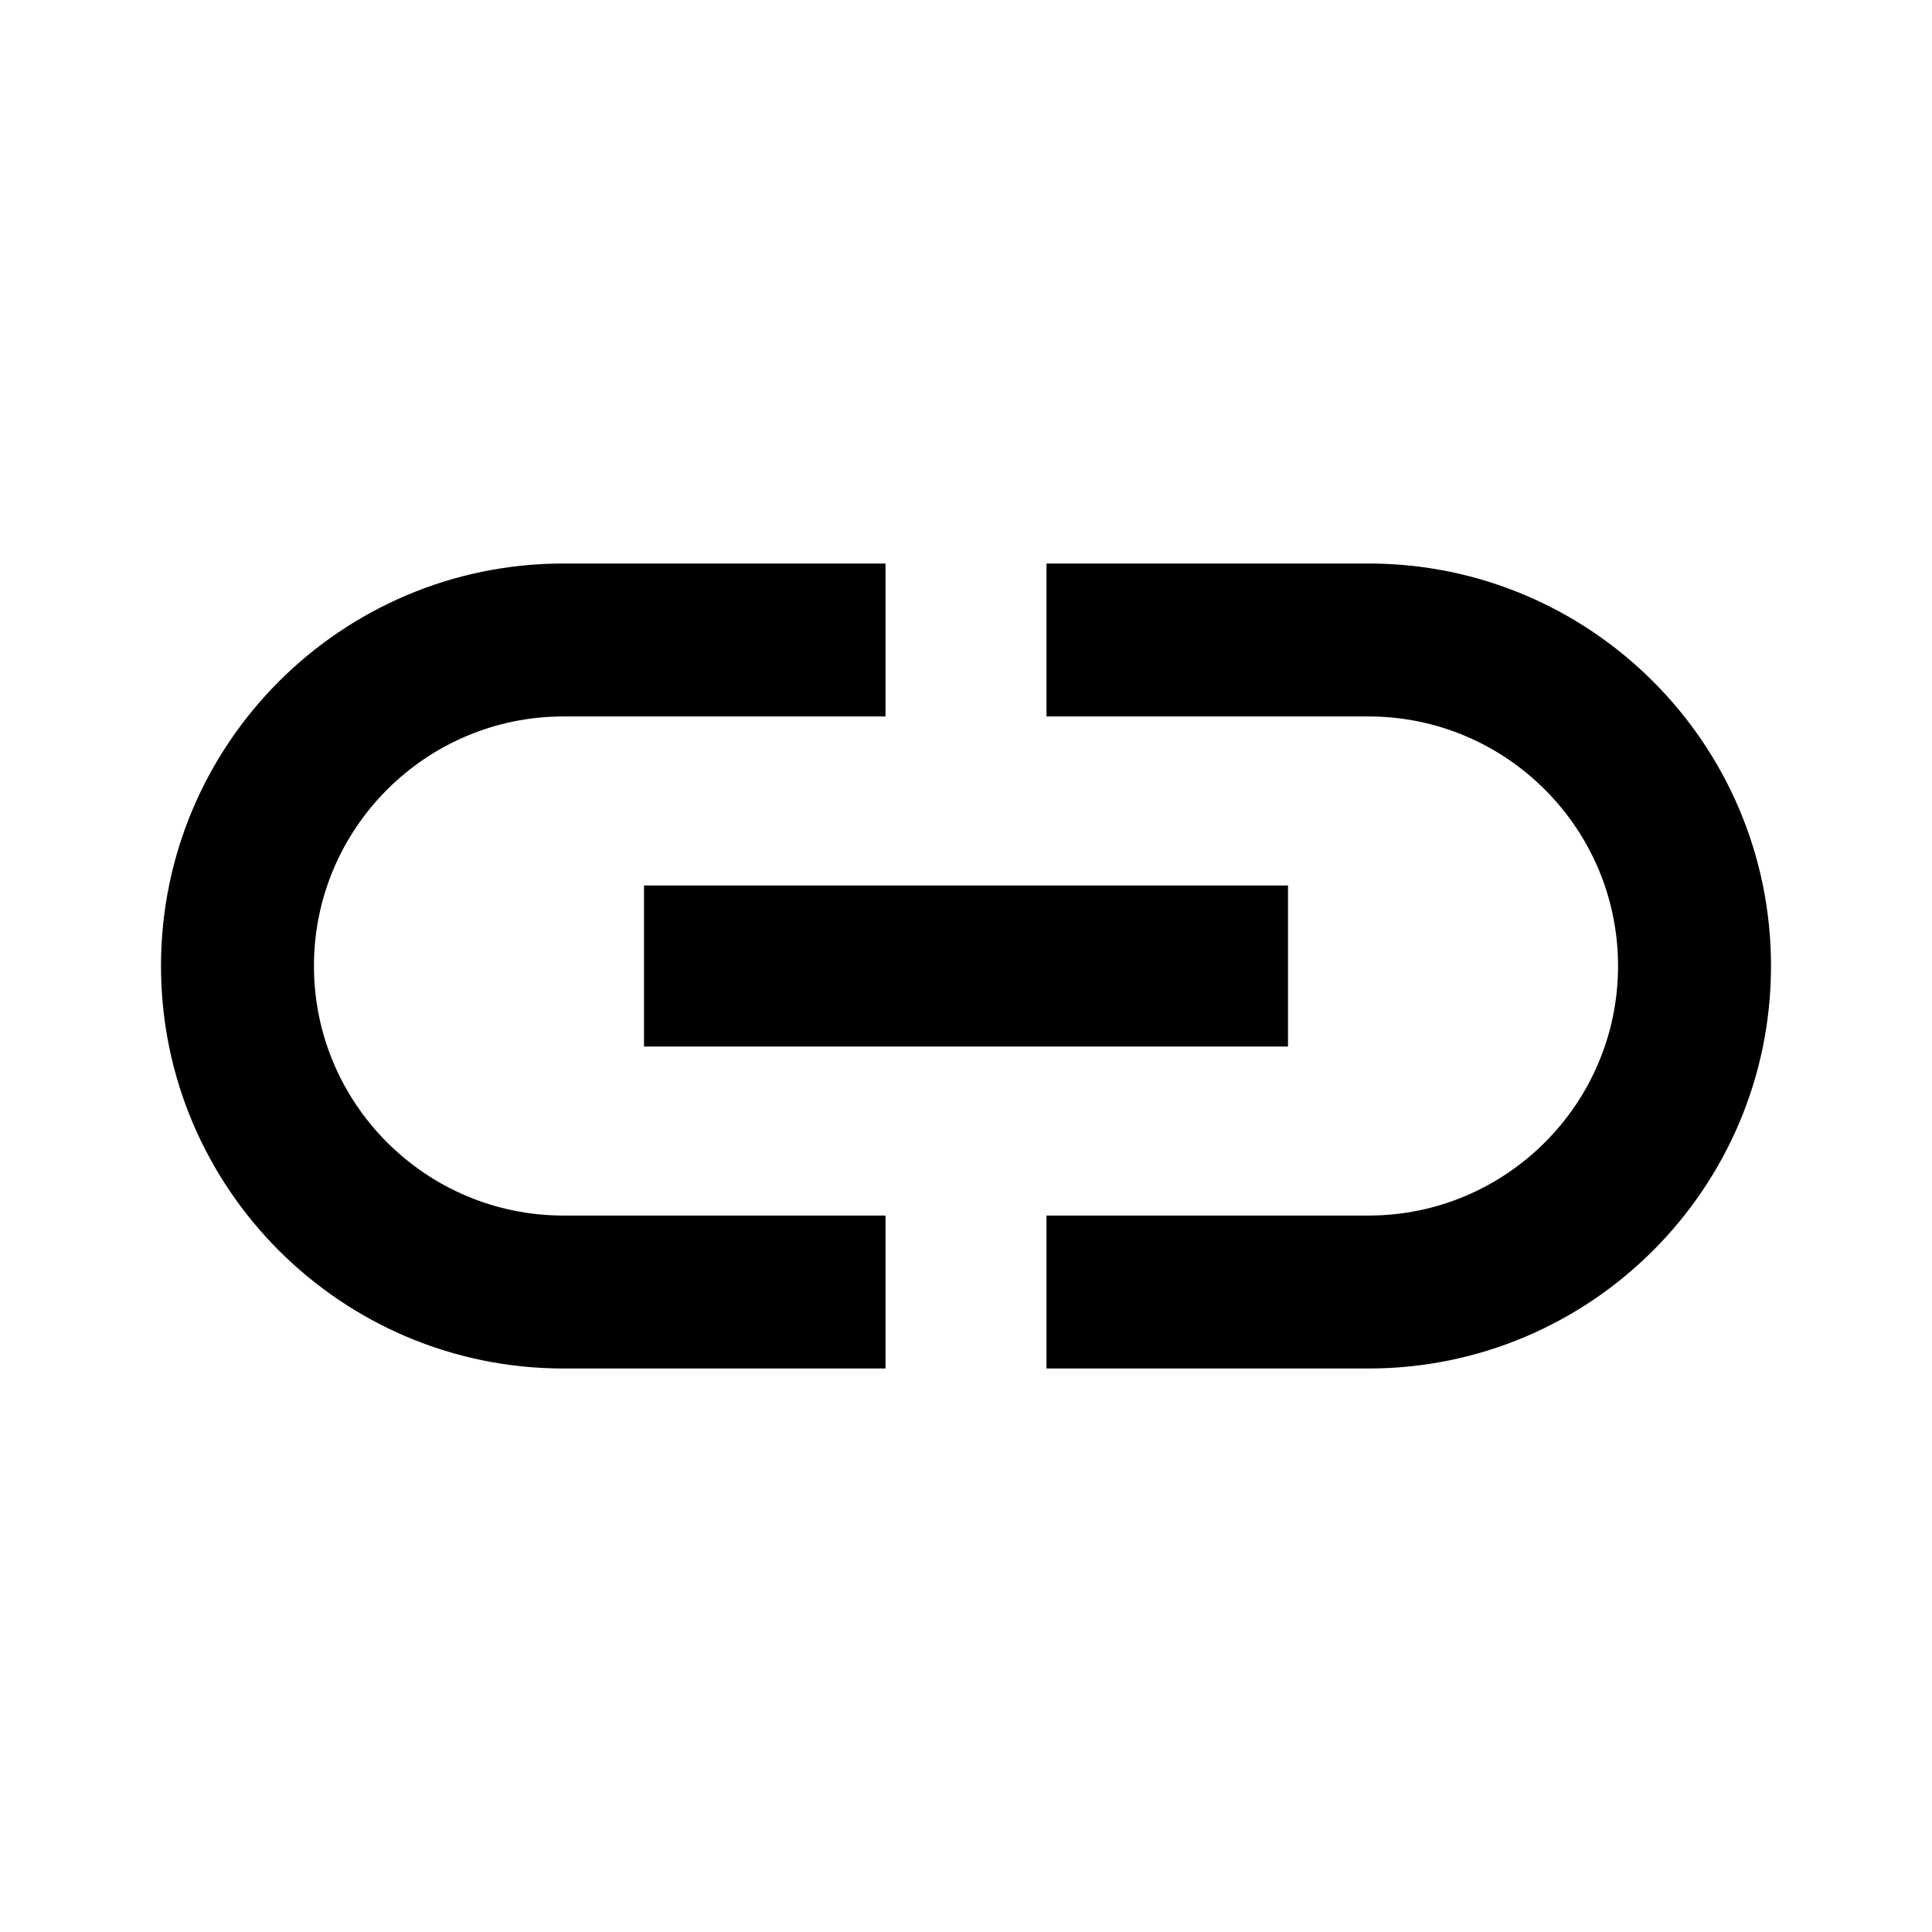
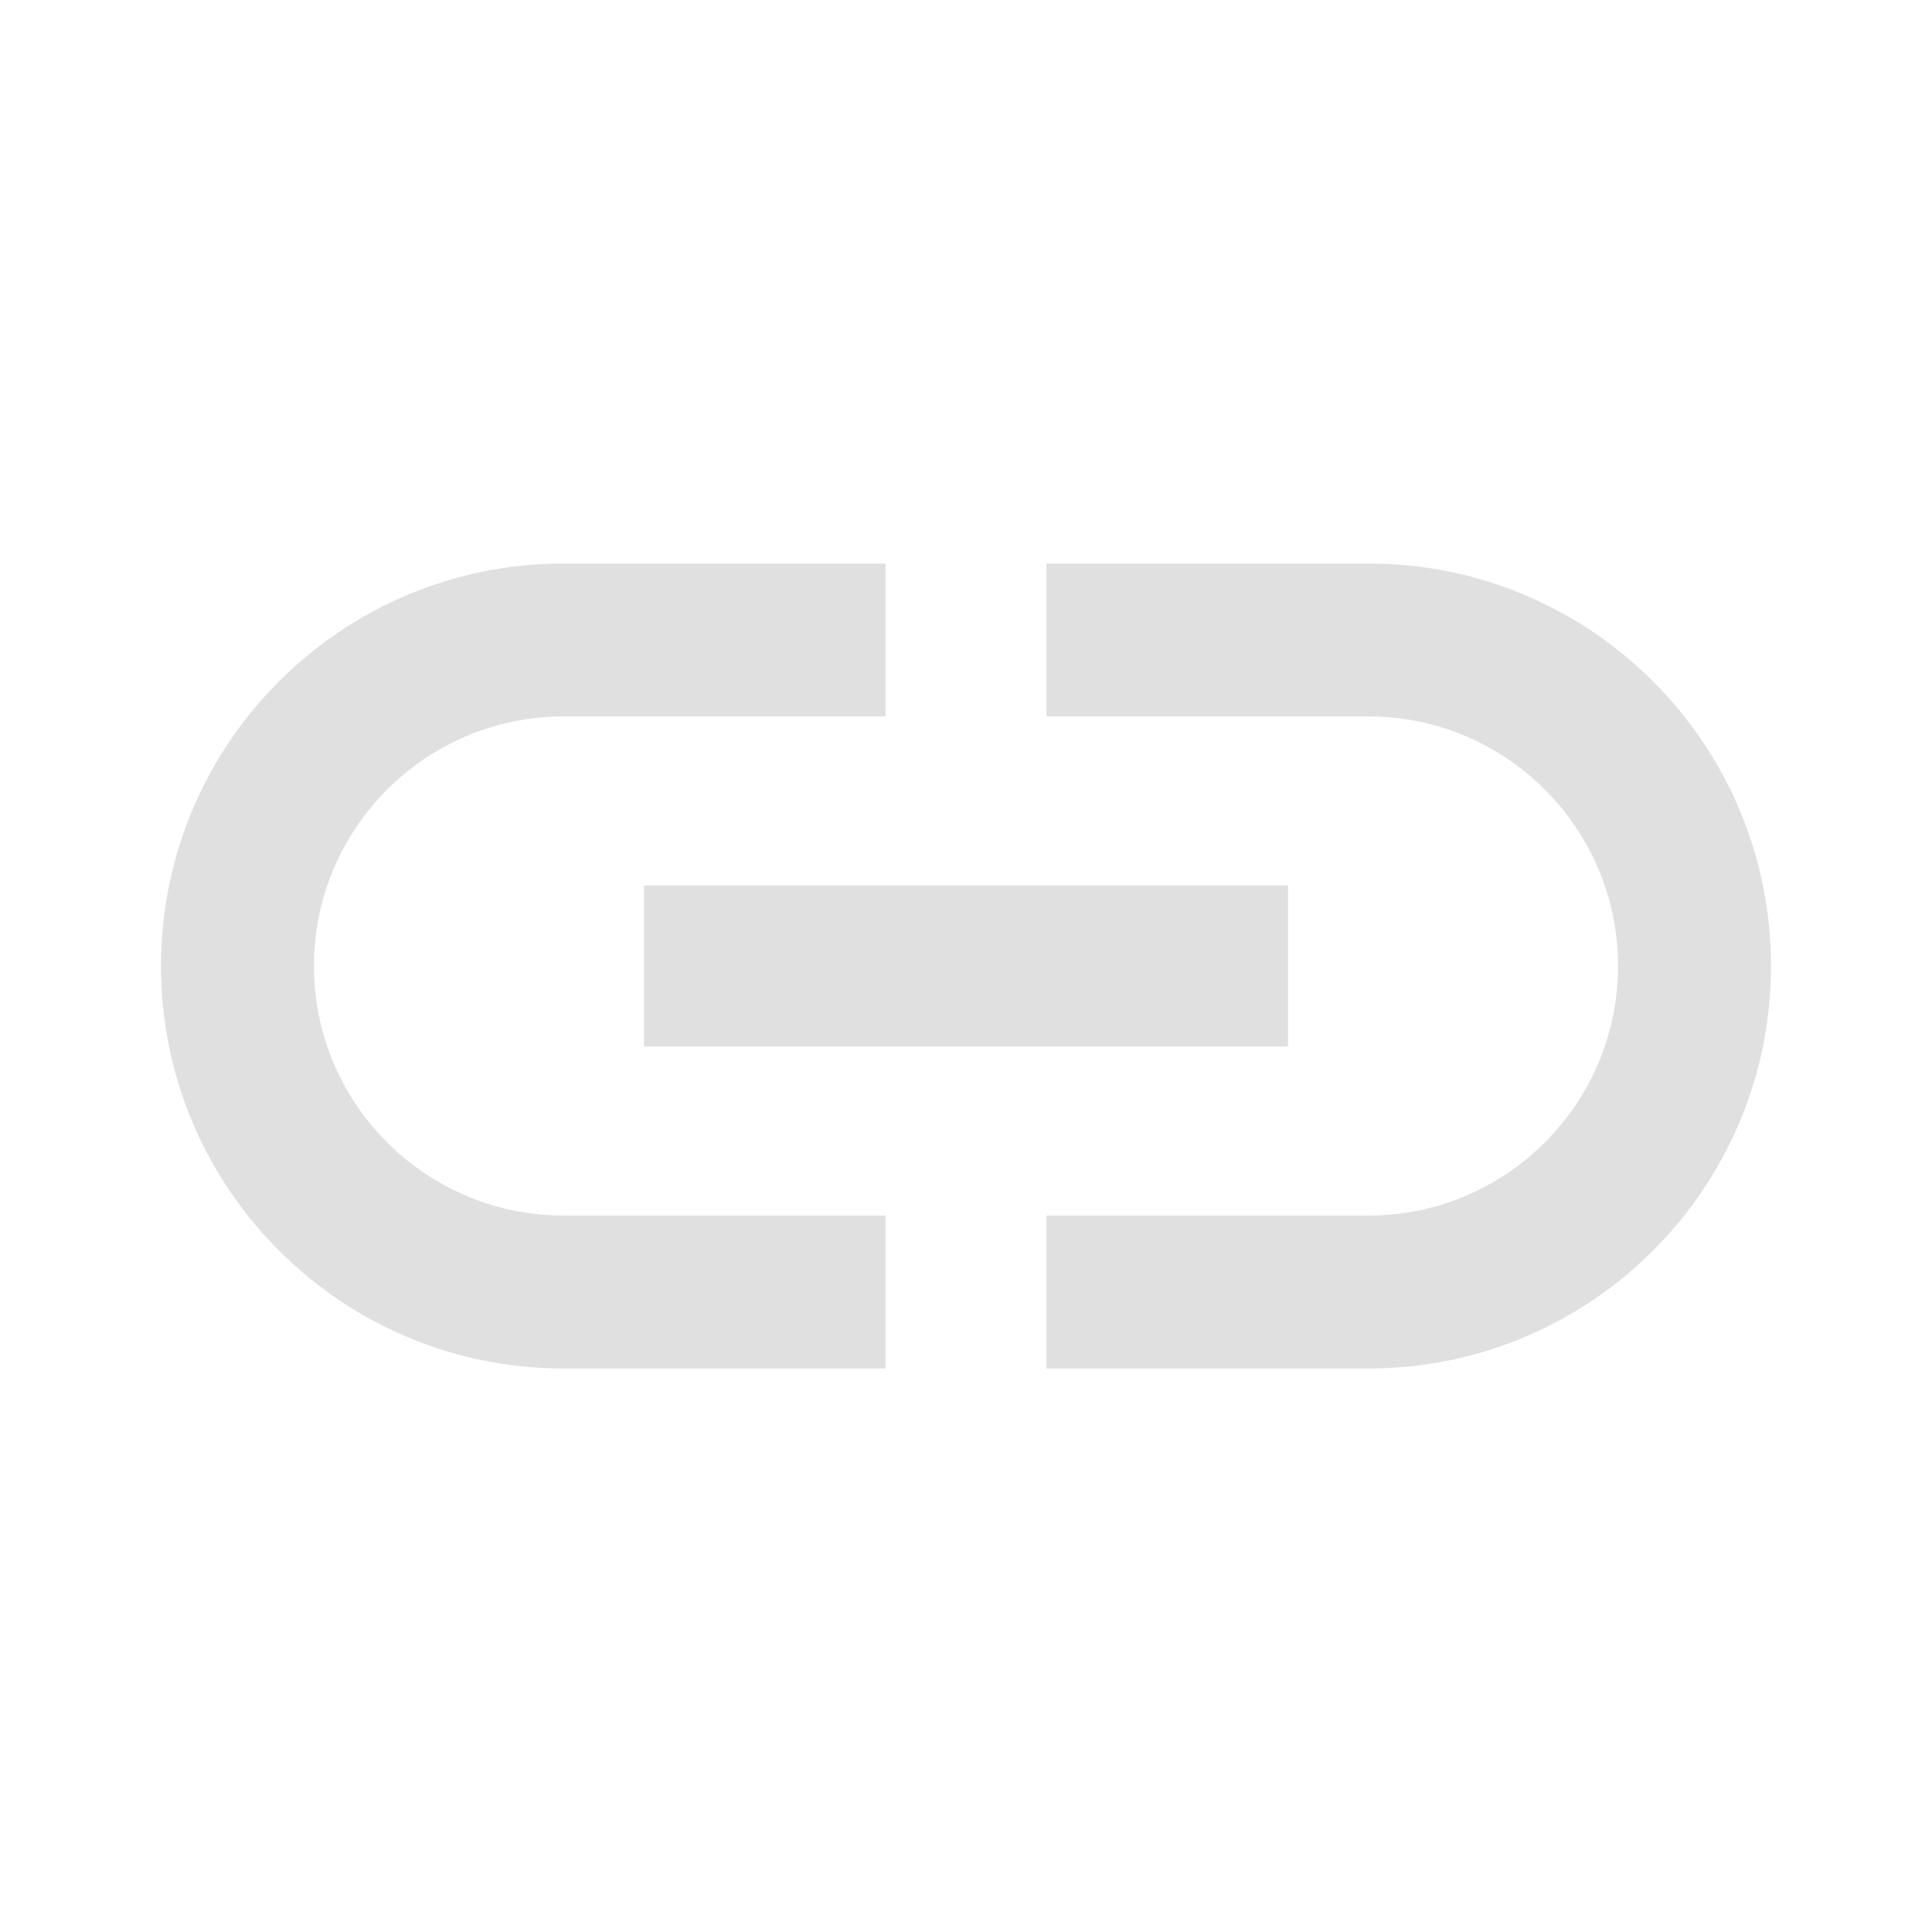
- <svg xmlns="http://www.w3.org/2000/svg" fill="#000000" height="24" viewBox="0 0 24 24" width="24">
+ <svg xmlns="http://www.w3.org/2000/svg" fill="#e0e0e0" height="24" viewBox="0 0 24 24" width="24">
  <path d="M0 0h24v24H0z" fill="none" />
  <path d="M3.9 12c0-1.71 1.39-3.1 3.1-3.1h4V7H7c-2.76 0-5 2.24-5 5s2.24 5 5 5h4v-1.9H7c-1.71 0-3.1-1.39-3.1-3.1zM8 13h8v-2H8v2zm9-6h-4v1.9h4c1.71 0 3.1 1.39 3.1 3.1s-1.39 3.1-3.1 3.1h-4V17h4c2.76 0 5-2.24 5-5s-2.24-5-5-5z" />
</svg>
